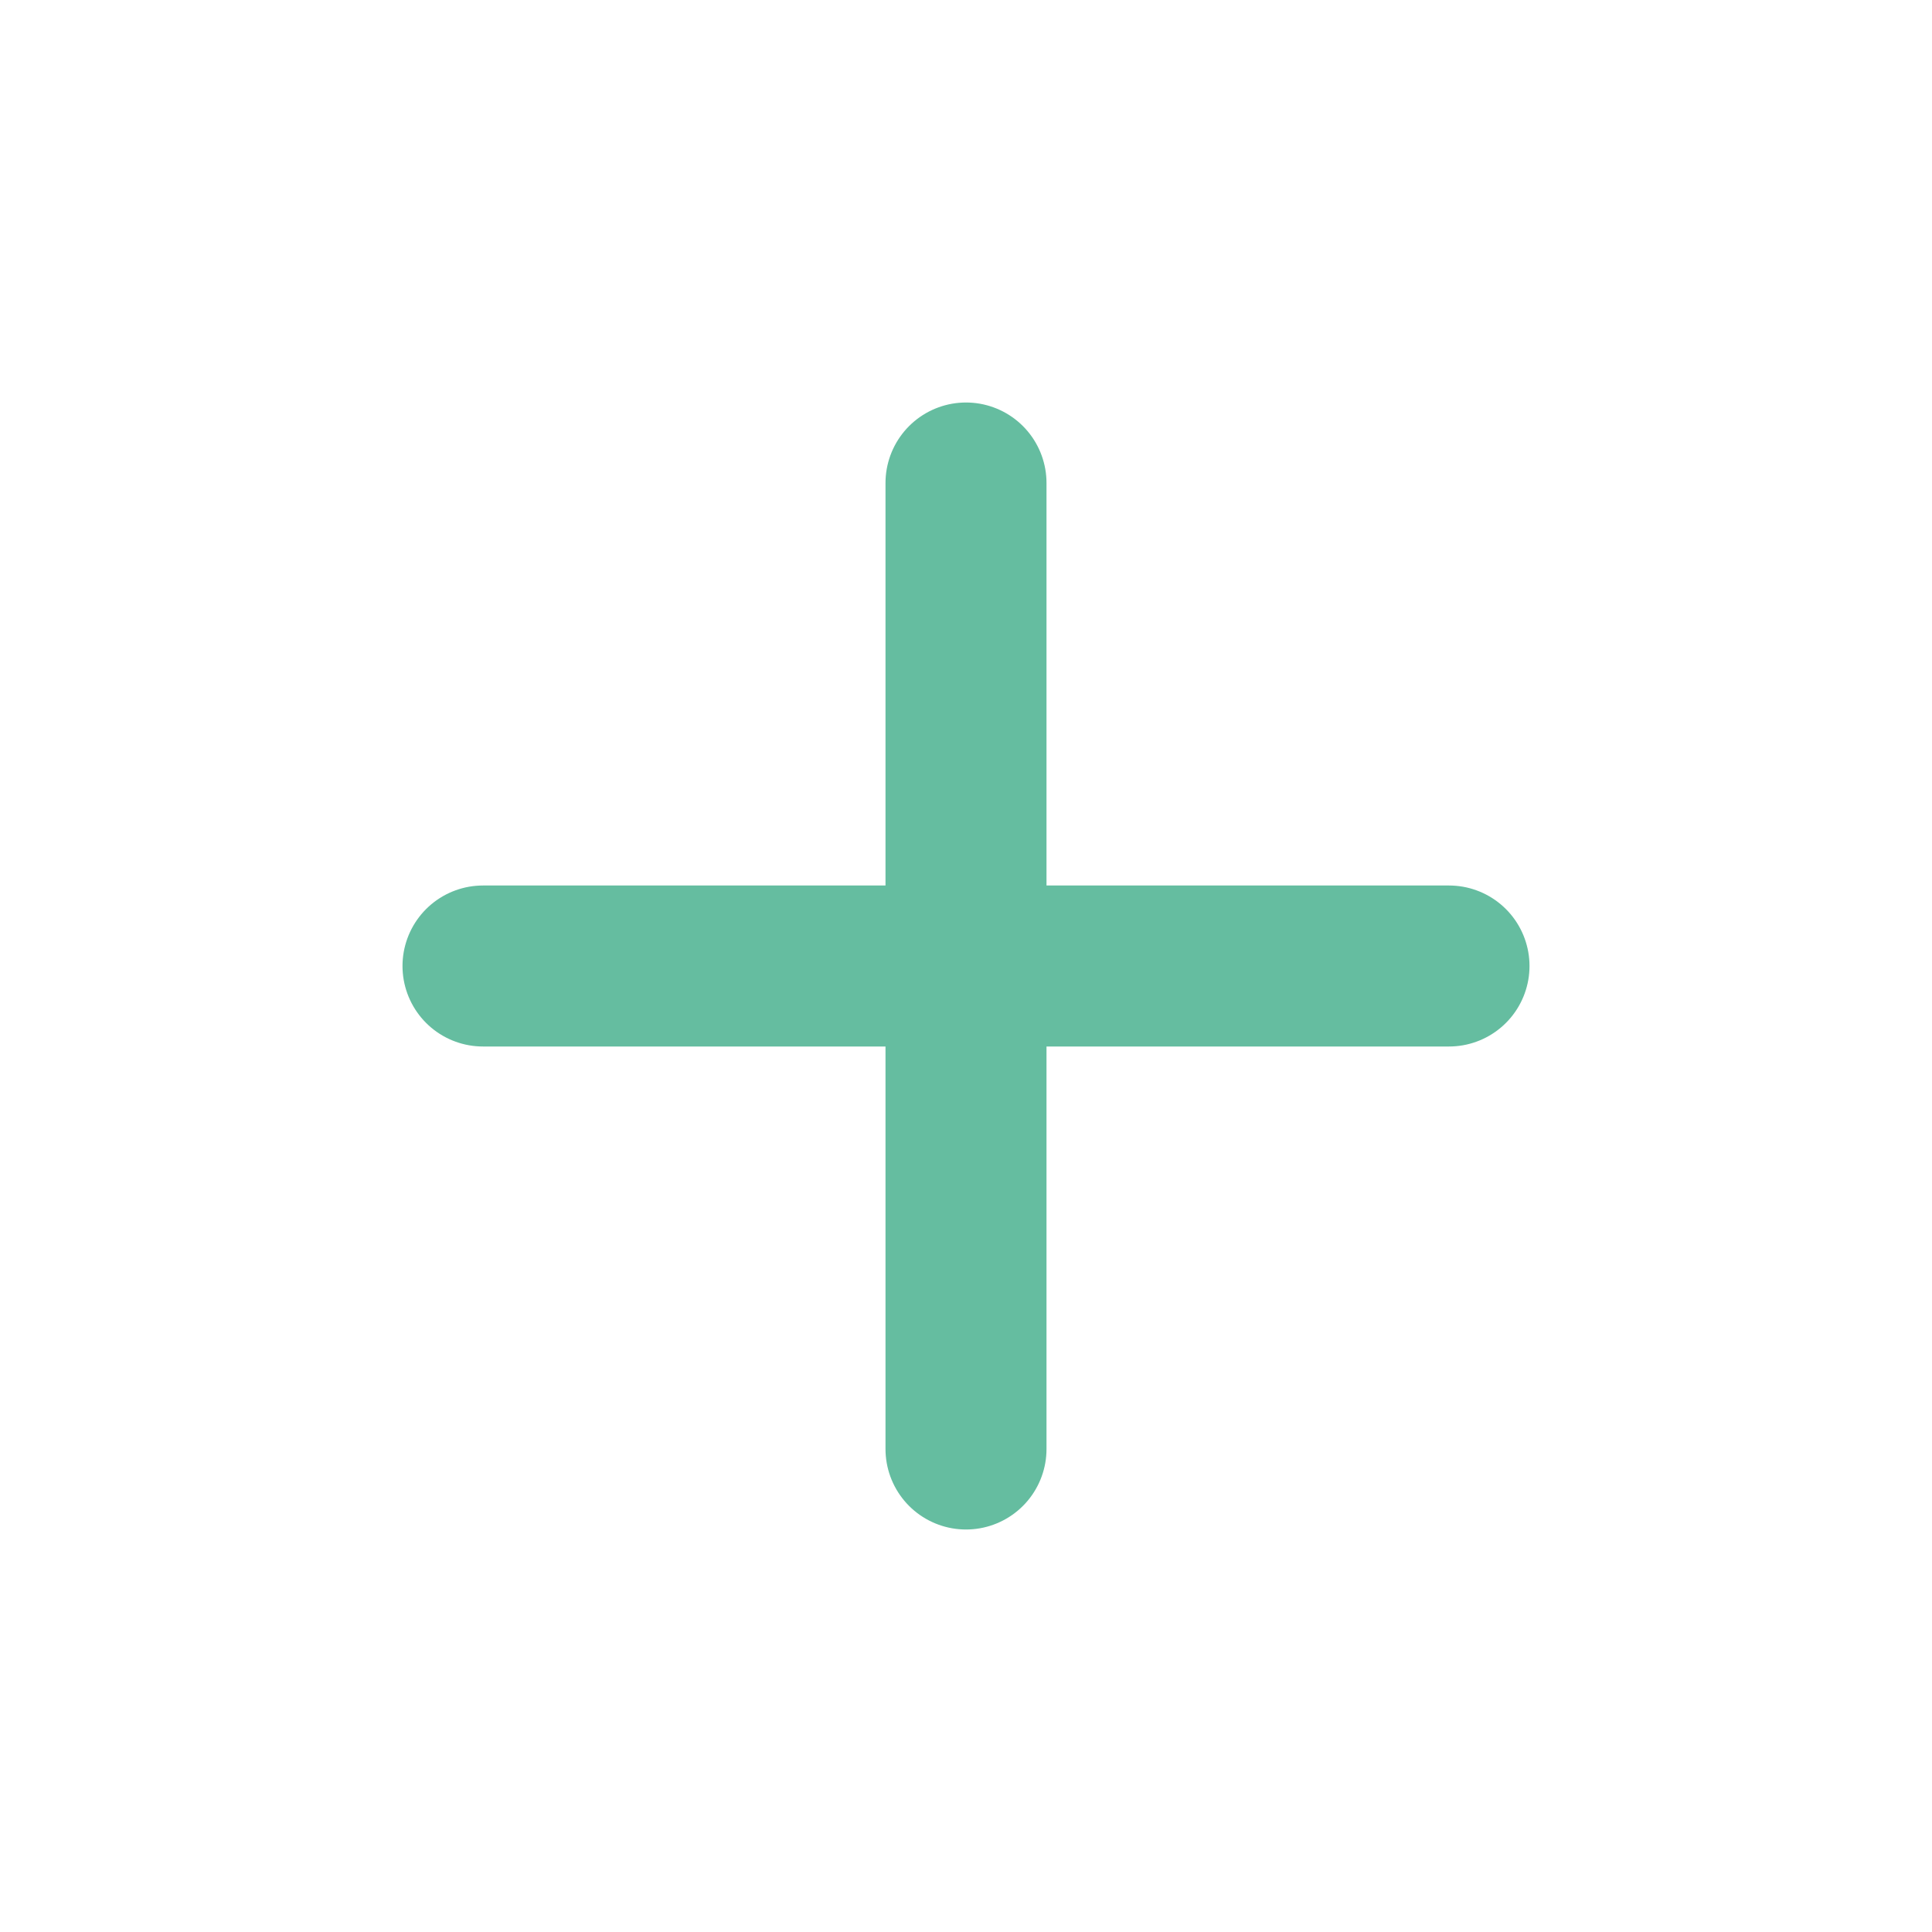
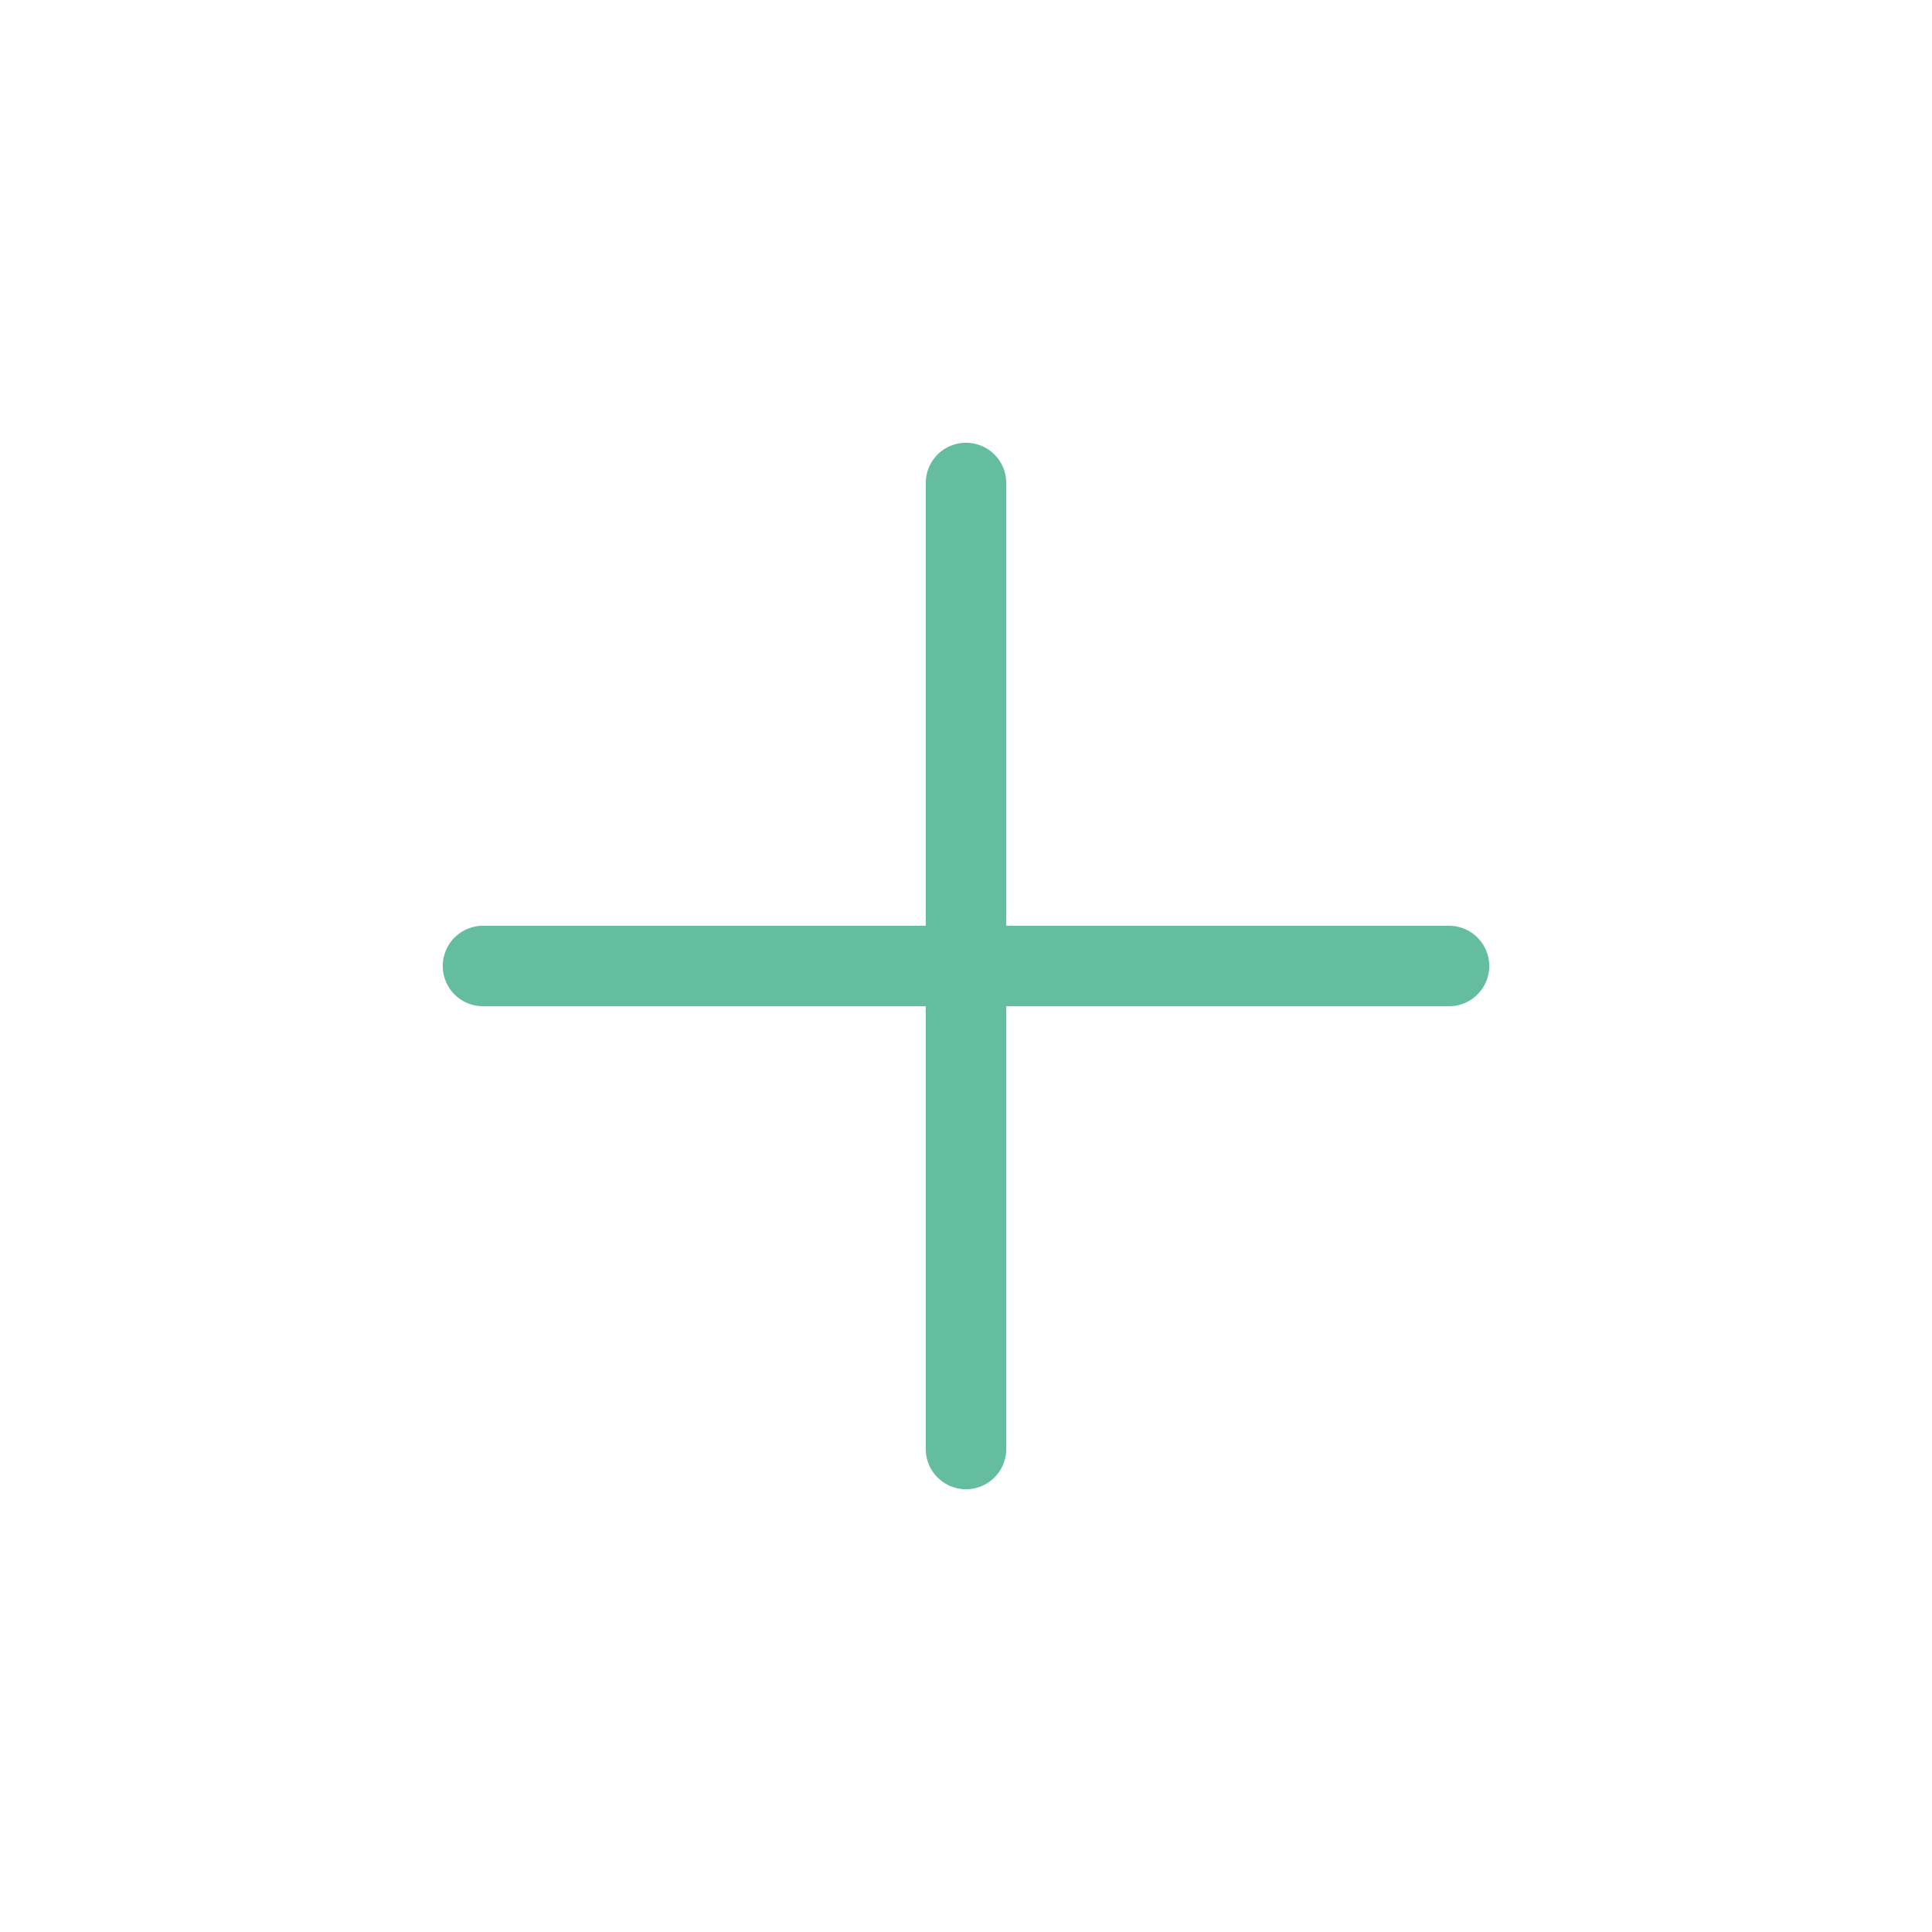
<svg xmlns="http://www.w3.org/2000/svg" fill="#65bda0" viewBox="0 0 24 24" stroke="#65bda0">
-   <path stroke-linecap="round" stroke-linejoin="round" stroke-width="2" d="M12 6v6m0 0v6m0-6h6m-6 0H6" />
+   <path stroke-linecap="round" stroke-linejoin="round" strokeWidth="2" d="M12 6v6m0 0v6m0-6h6m-6 0H6" />
</svg>
